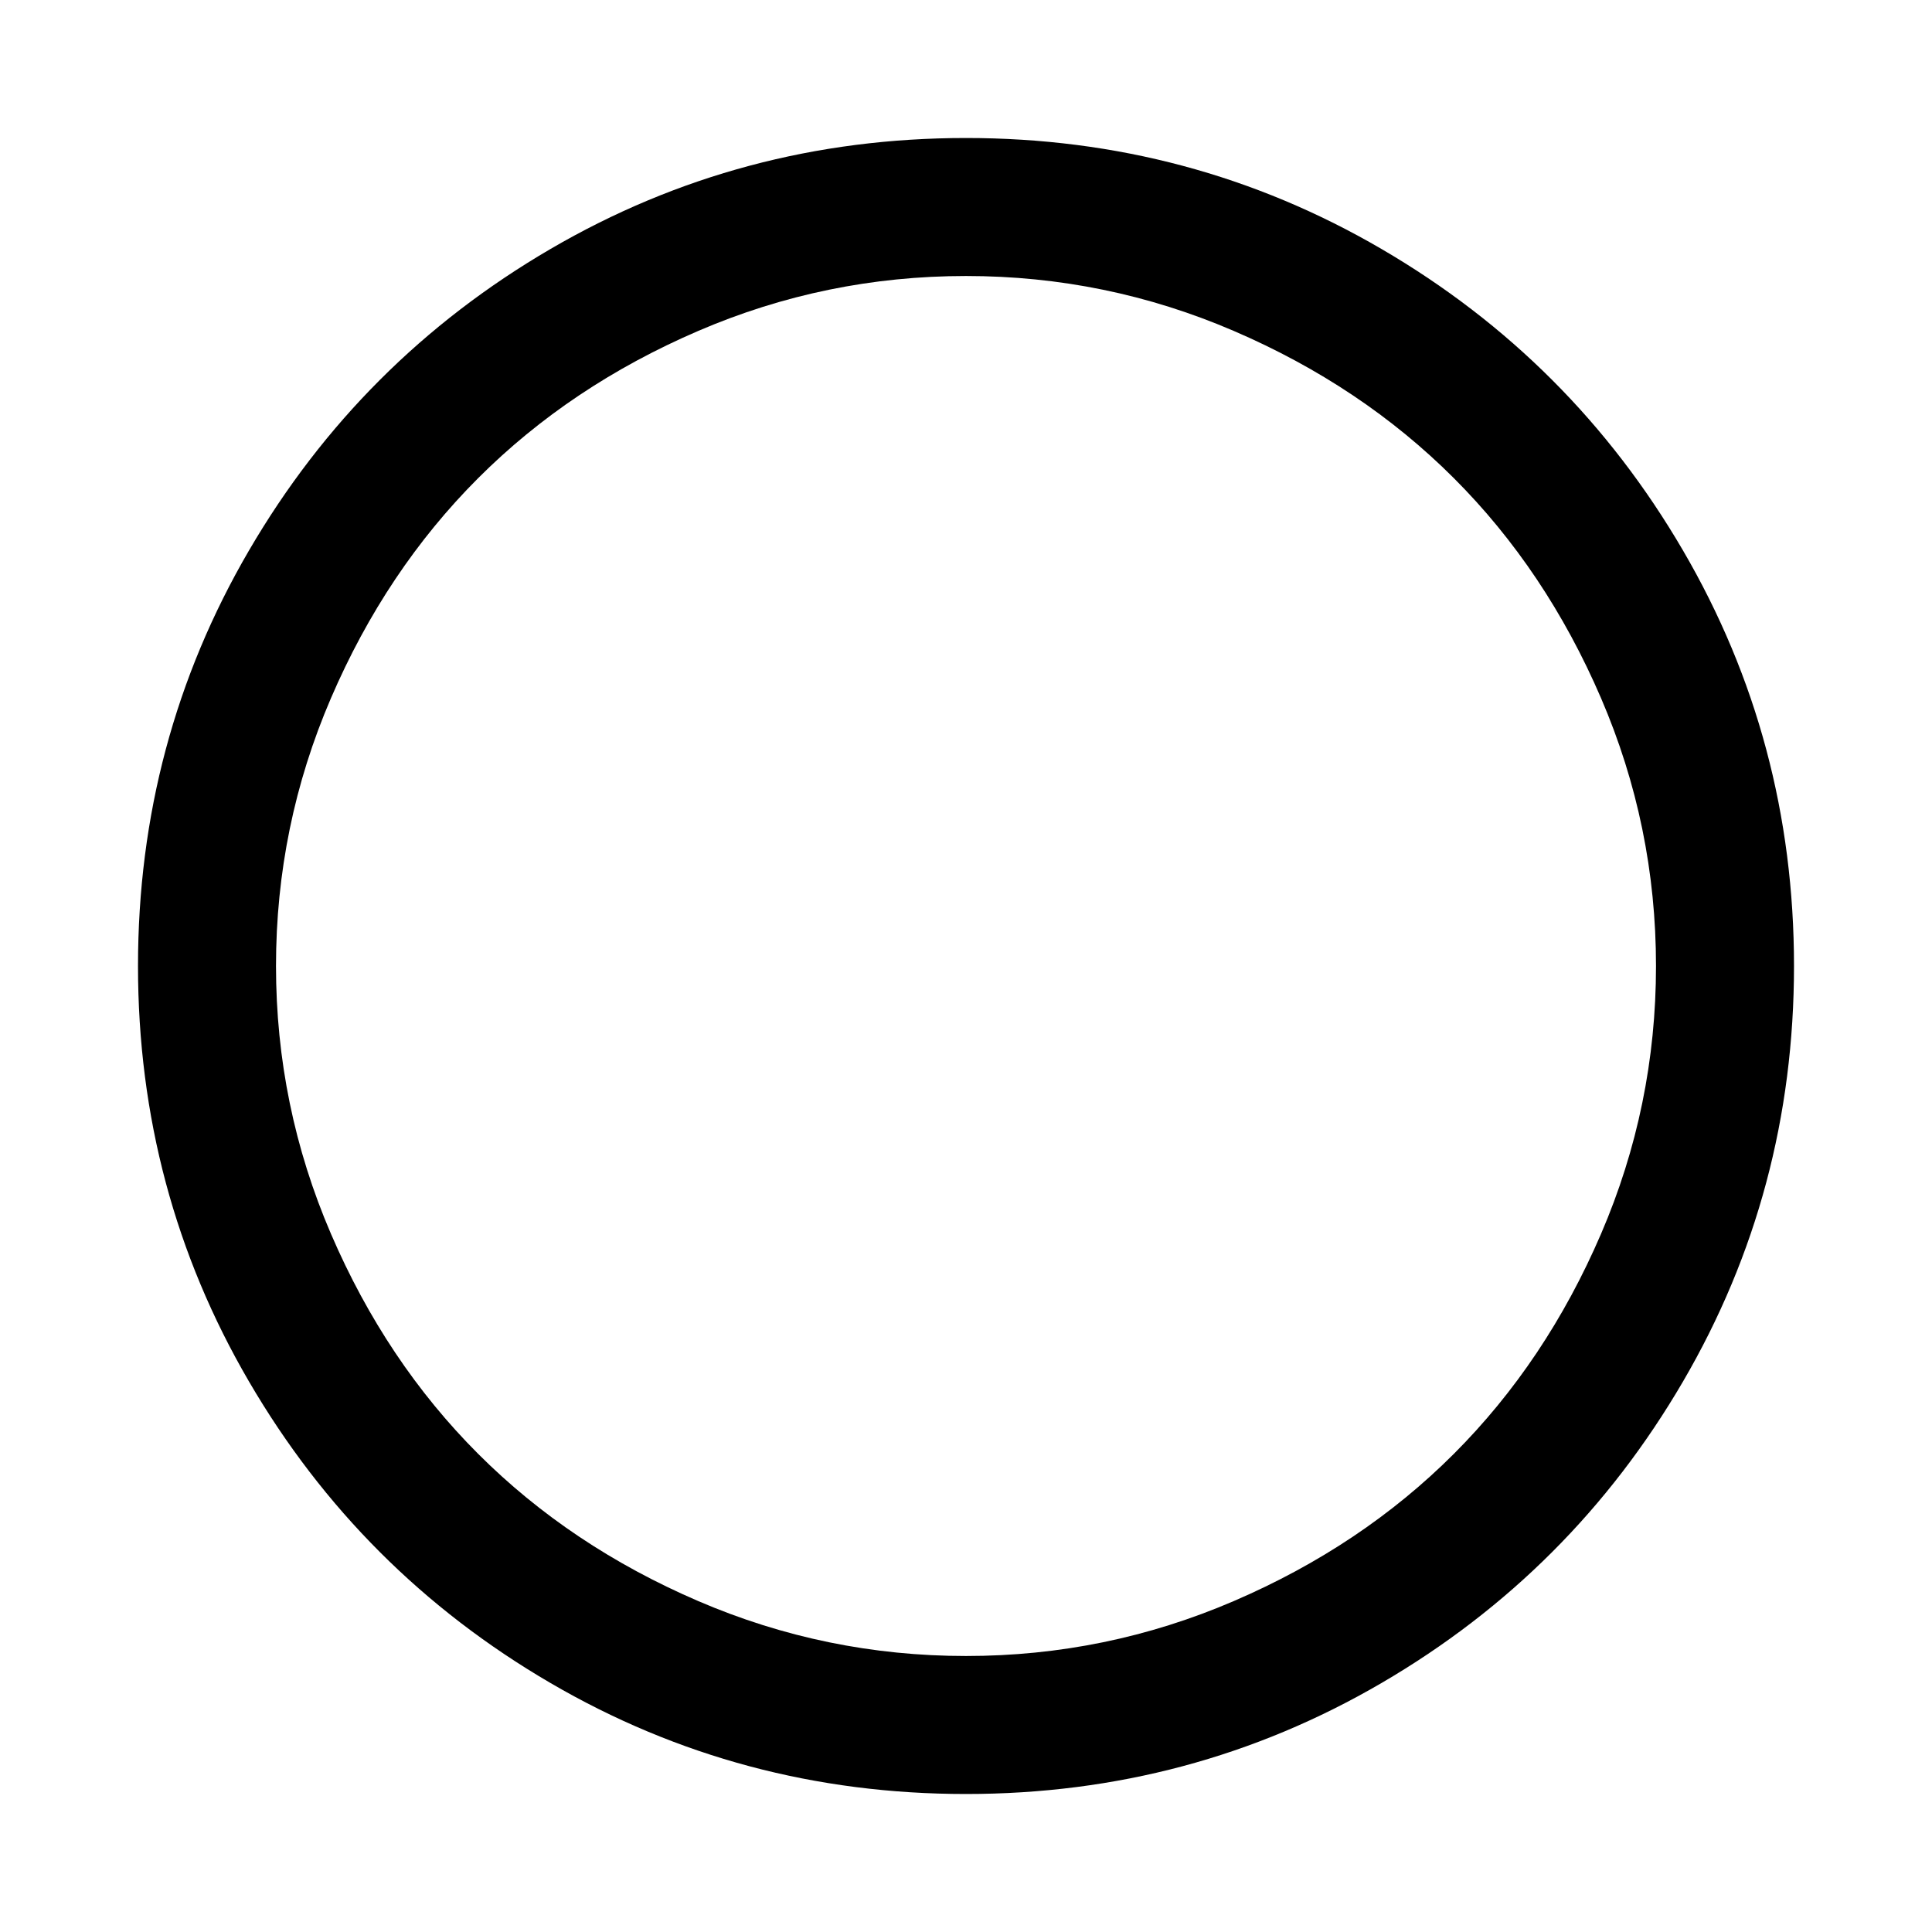
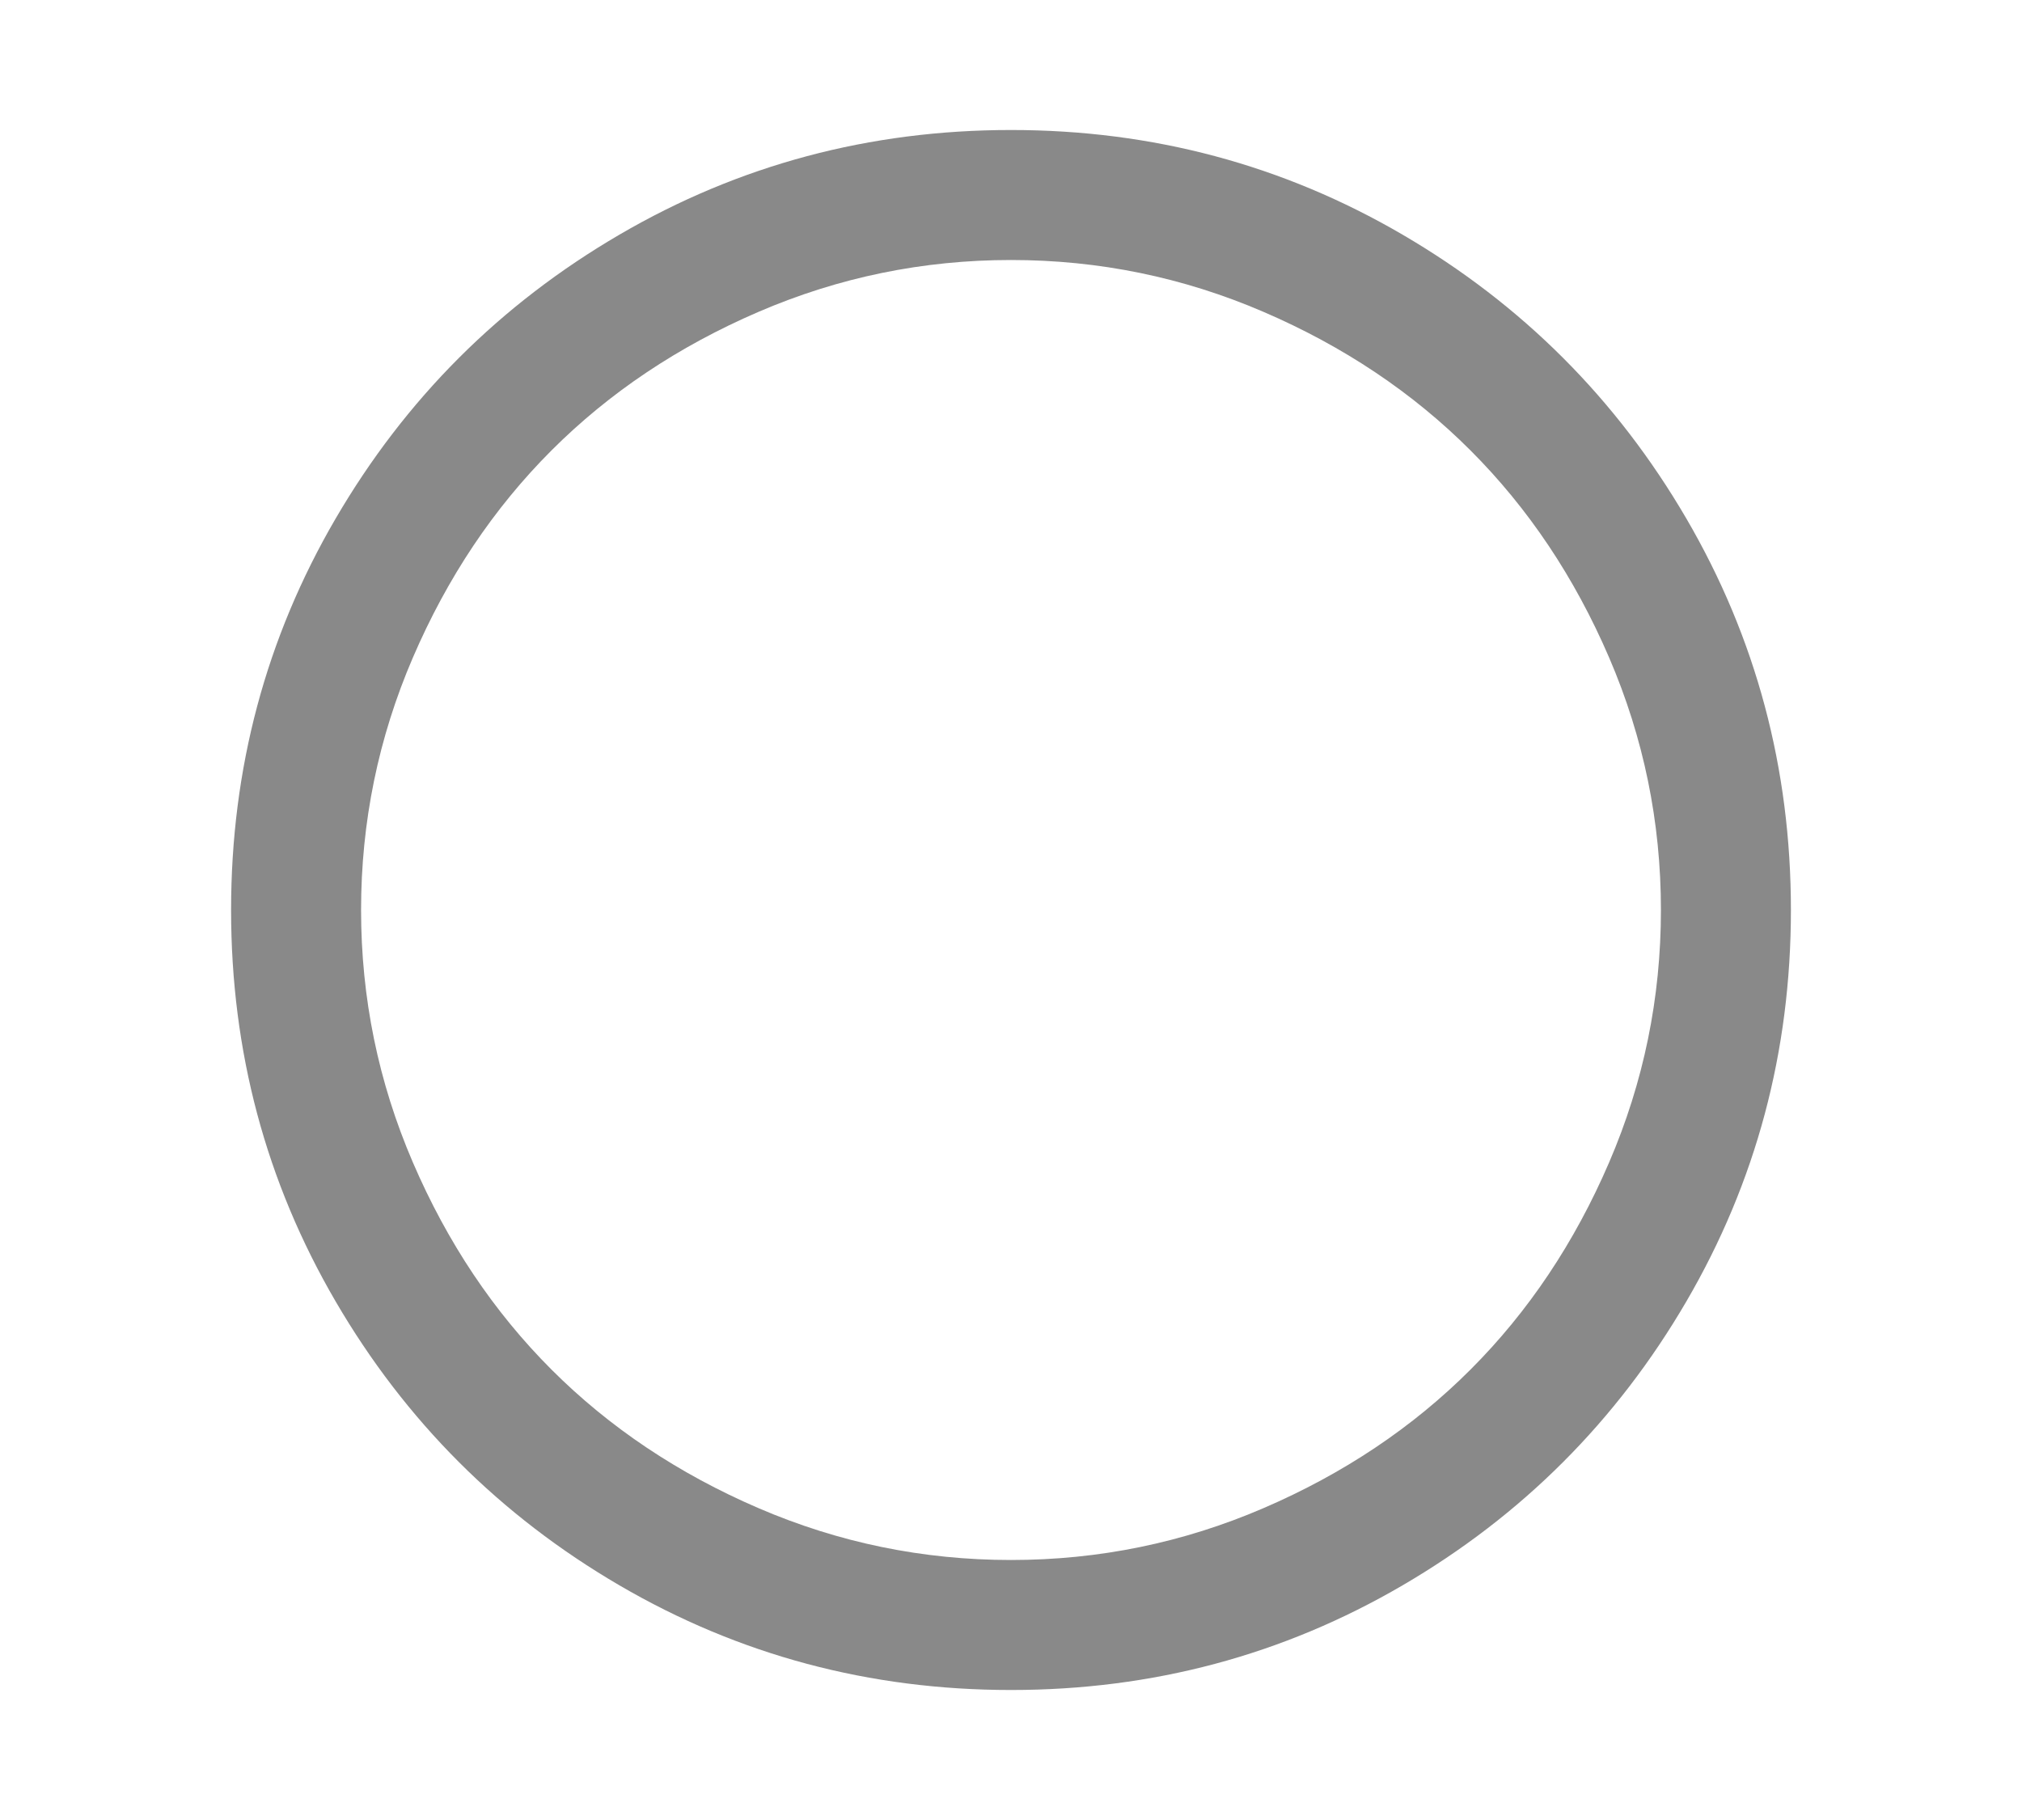
- <svg xmlns="http://www.w3.org/2000/svg" width="50" height="50" viewBox="0 0 1792 1792">
-   <path class="circle" d="M896 256q-130 0-248.5 51t-204 136.5-136.5 204-51 248.5 51 248.5 136.5 204 204 136.5 248.5 51 248.5-51 204-136.5 136.5-204 51-248.5-51-248.5-136.5-204-204-136.5-248.5-51zm768 640q0 209-103 385.5t-279.5 279.5-385.5 103-385.5-103-279.5-279.5-103-385.5 103-385.5 279.5-279.5 385.5-103 385.5 103 279.5 279.5 103 385.5z" />
+ <svg xmlns="http://www.w3.org/2000/svg" width="20" height="18" viewBox="0 0 1792 1792">
+   <path fill="rgb(137, 137, 137)" class="circle" d="M896 256q-130 0-248.5 51t-204 136.5-136.5 204-51 248.5 51 248.5 136.5 204 204 136.5 248.5 51 248.5-51 204-136.5 136.5-204 51-248.5-51-248.5-136.5-204-204-136.5-248.5-51zm768 640q0 209-103 385.5t-279.5 279.5-385.5 103-385.5-103-279.5-279.5-103-385.5 103-385.5 279.5-279.5 385.5-103 385.5 103 279.5 279.5 103 385.5z" />
</svg>
